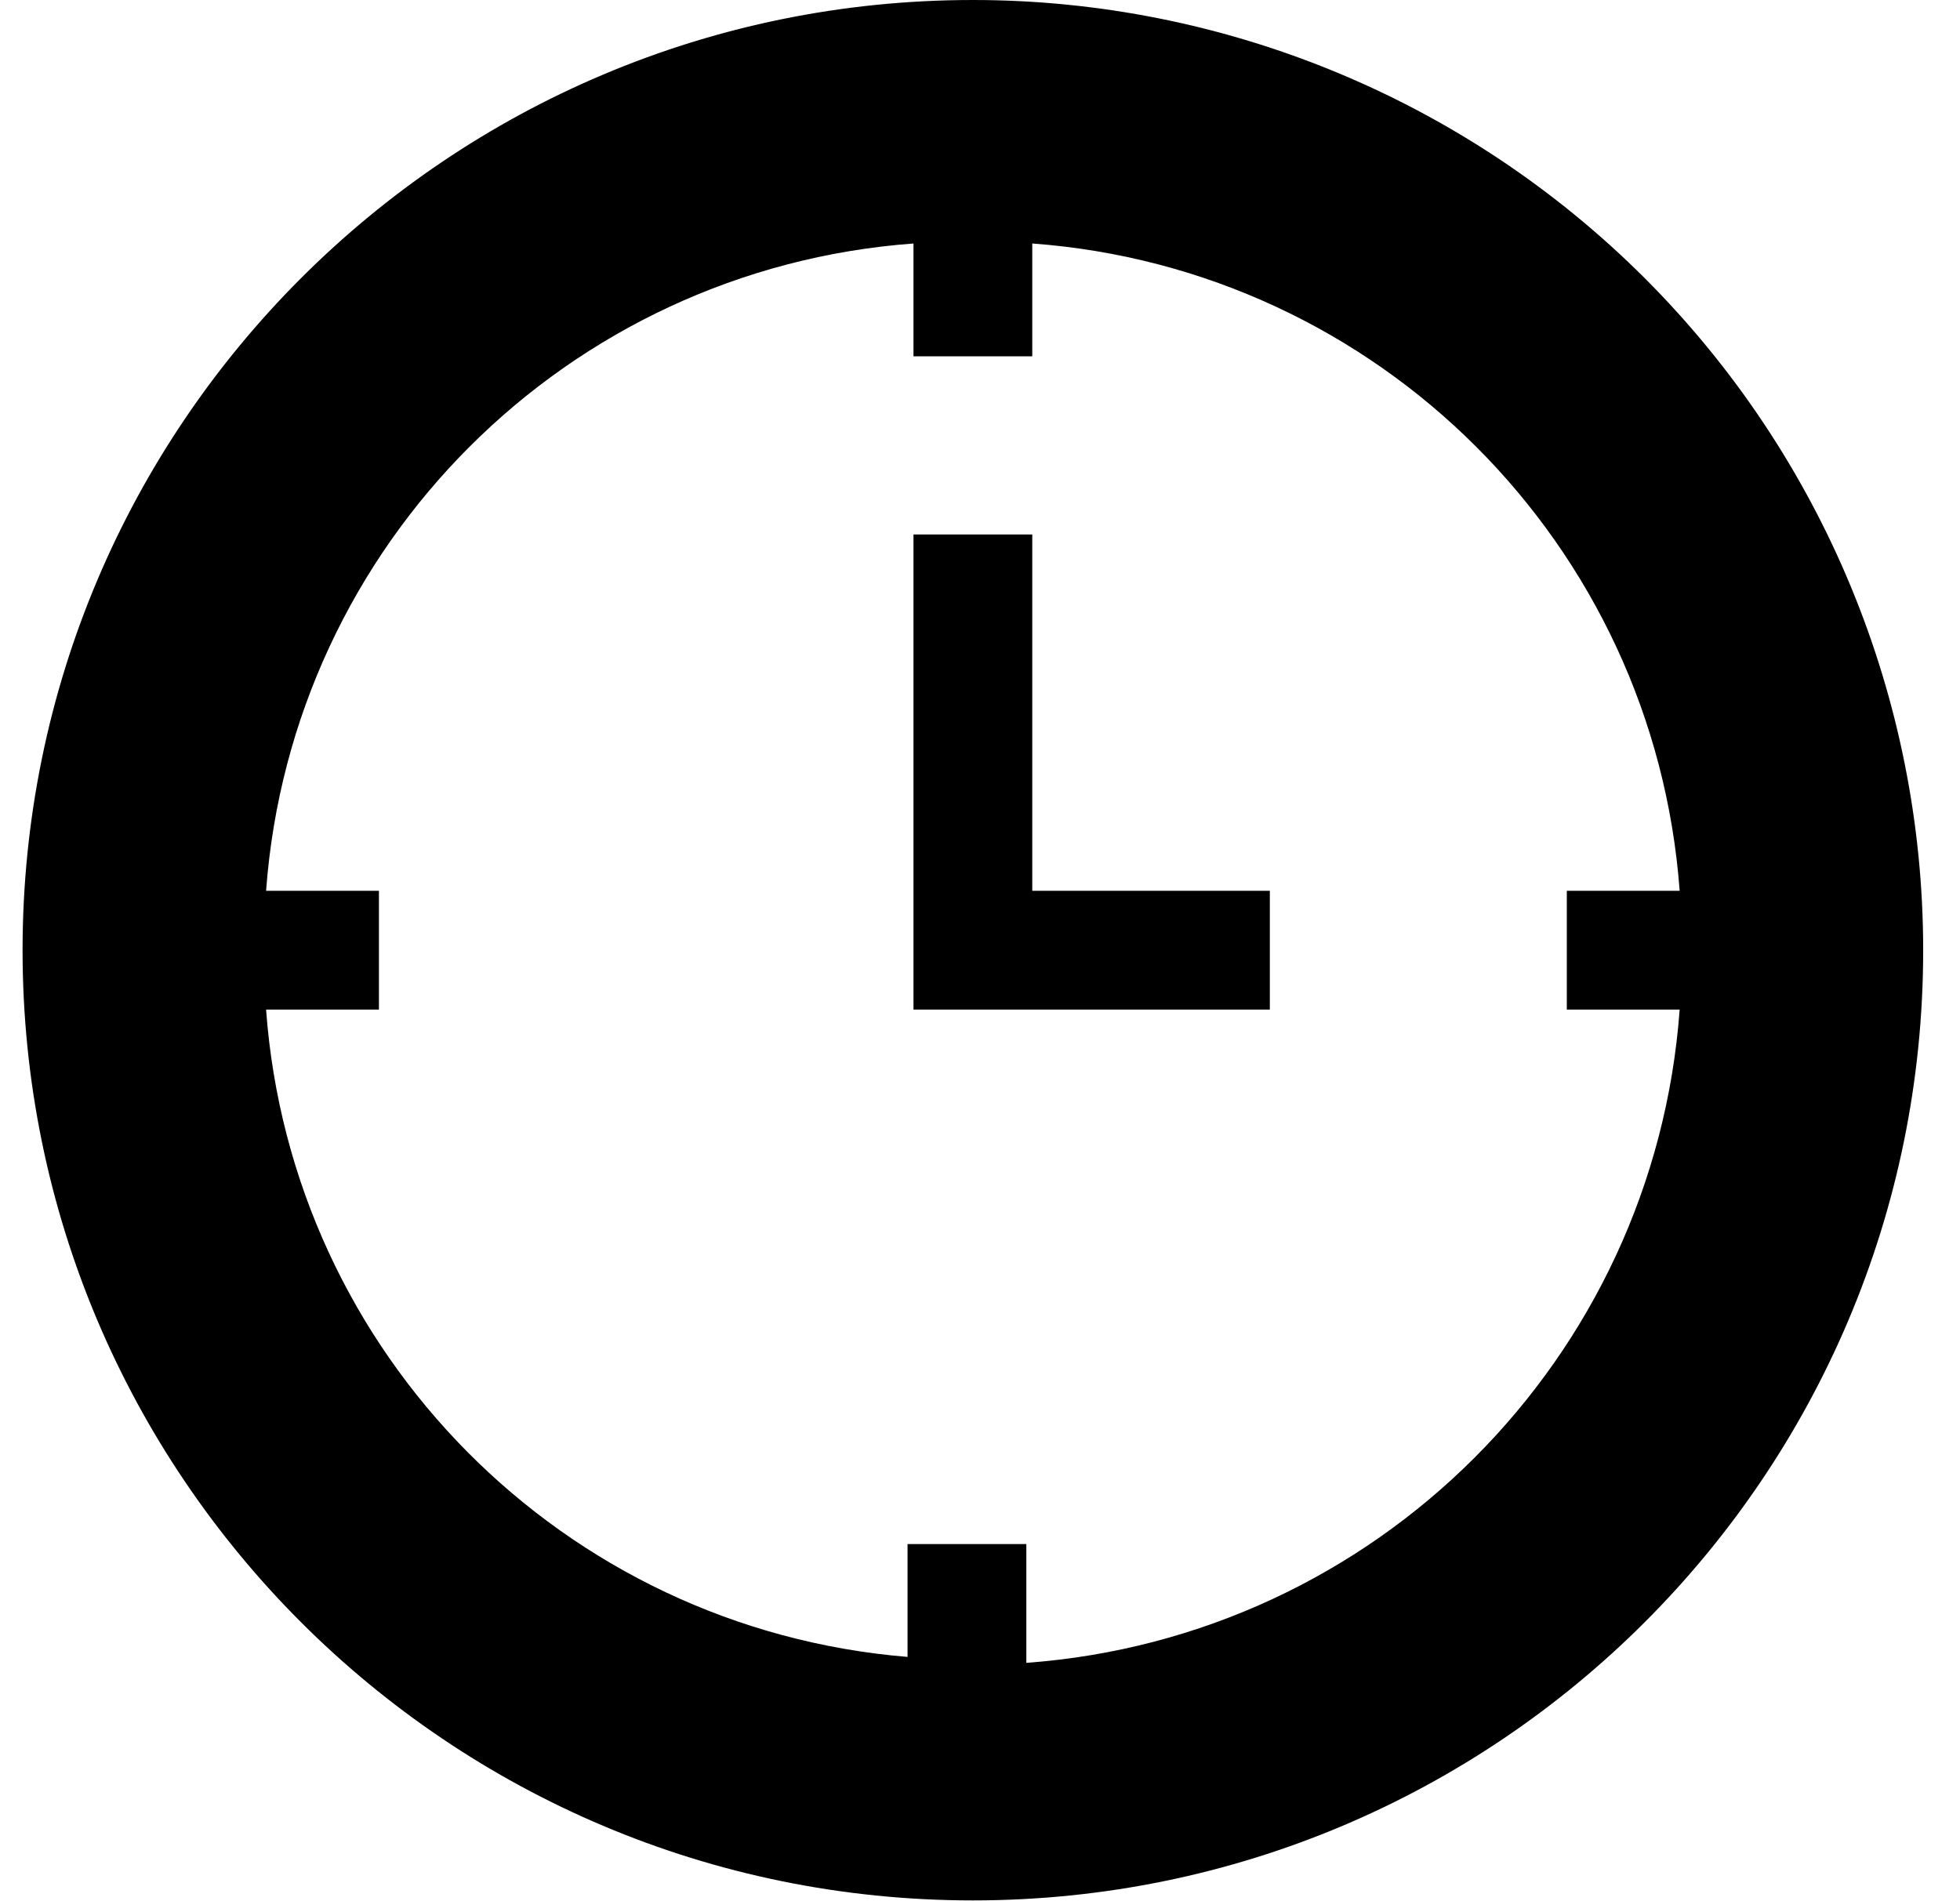
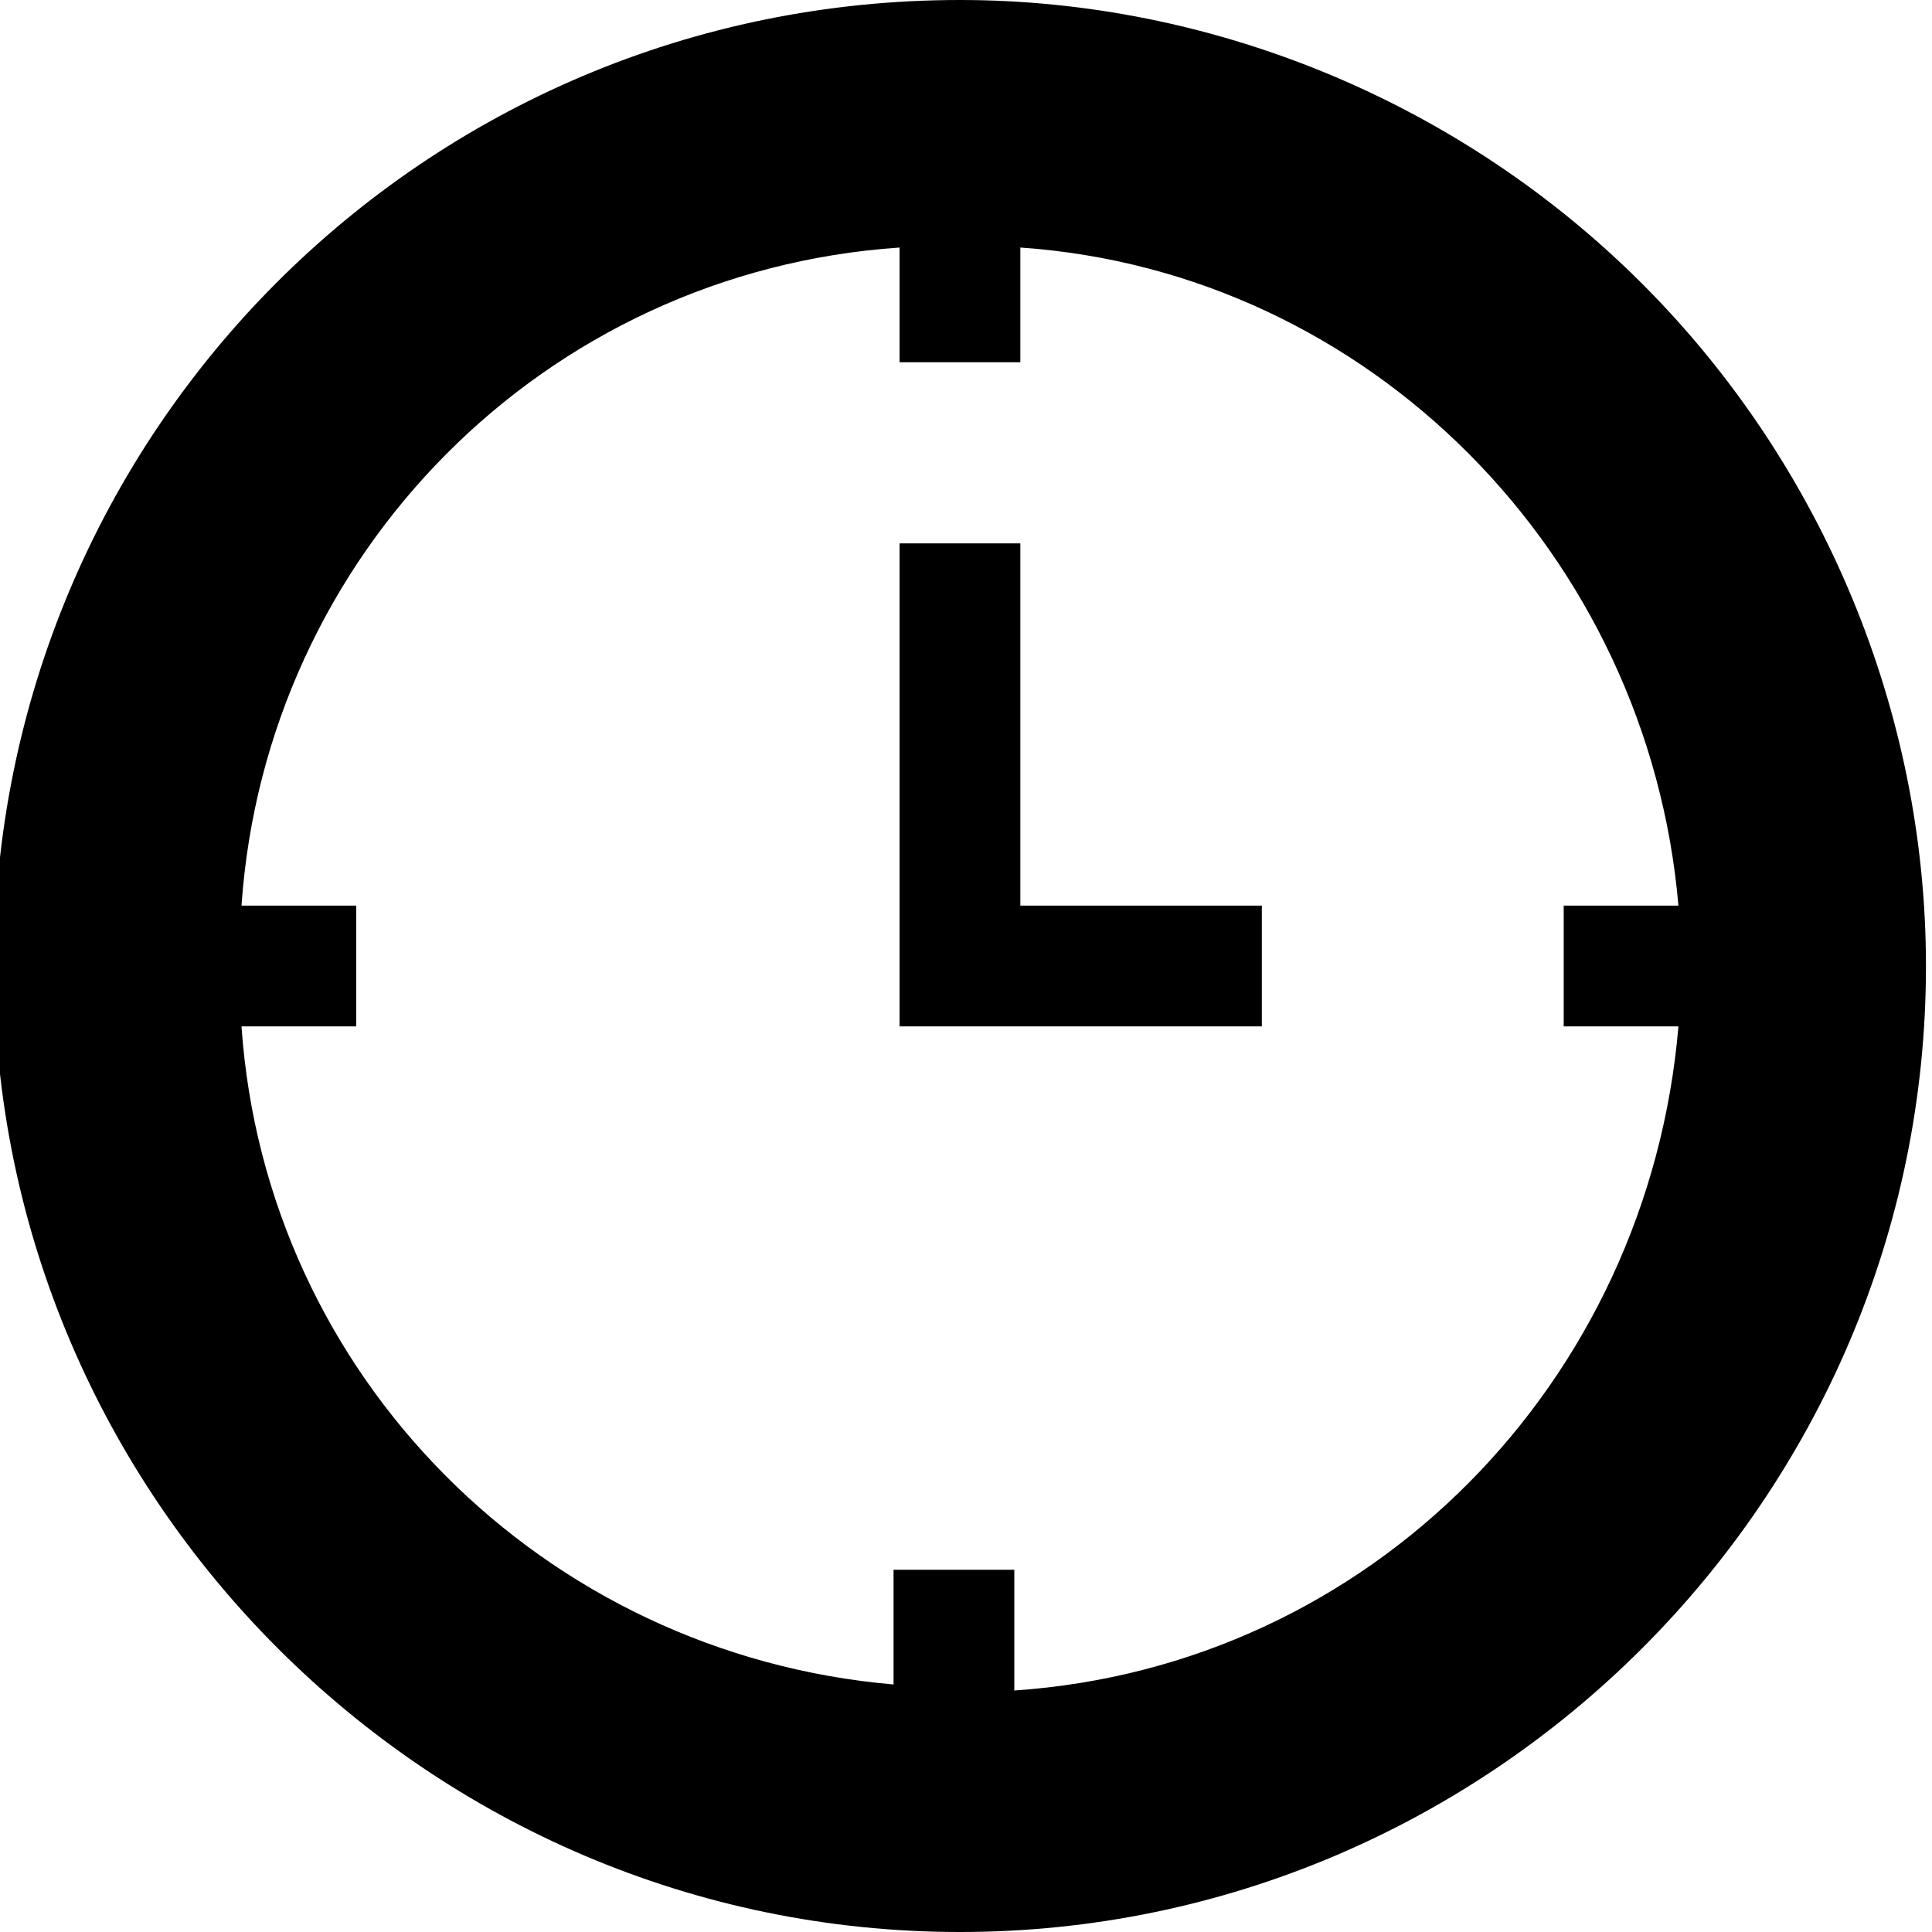
- <svg xmlns="http://www.w3.org/2000/svg" viewBox="0 0 33 32">
-   <path d="M16.38 0C7.543 0 0.38 7.163 0.38 16C0.38 24.837 7.543 32 16.38 32C25.216 32 32.38 24.837 32.38 16C32.38 11.757 30.694 7.687 27.694 4.686C24.693 1.686 20.623 0 16.38 0ZM17.28 28V26H15.28V27.9C9.486 27.423 4.904 22.797 4.48 17H6.38V15H4.48C4.91 9.168 9.547 4.53 15.38 4.1V6H17.38V4.1C23.212 4.53 27.85 9.168 28.28 15H26.38V17H28.28C27.849 22.887 23.167 27.569 17.28 28ZM17.38 15H21.38V17H15.38V9H17.38V15Z" />
+ <svg xmlns="http://www.w3.org/2000/svg" viewBox="0 0 32 32" fill-rule="evenodd">
+   <path d="M15.9 0C7 0-.1 7.2-.1 16s7.2 16 16 16 16-7.2 16-16c0-4.2-1.7-8.3-4.7-11.3S20.1 0 15.9 0zm.9 28v-2h-2v1.9C9 27.4 4.4 22.8 4 17h1.9v-2H4C4.4 9.2 9 4.5 14.9 4.1V6h2V4.1c5.8.4 10.4 5.1 10.9 10.9h-1.9v2h1.9c-.5 5.9-5.1 10.6-11 11zm.1-13h4v2h-6V9h2v6z" />
</svg>
